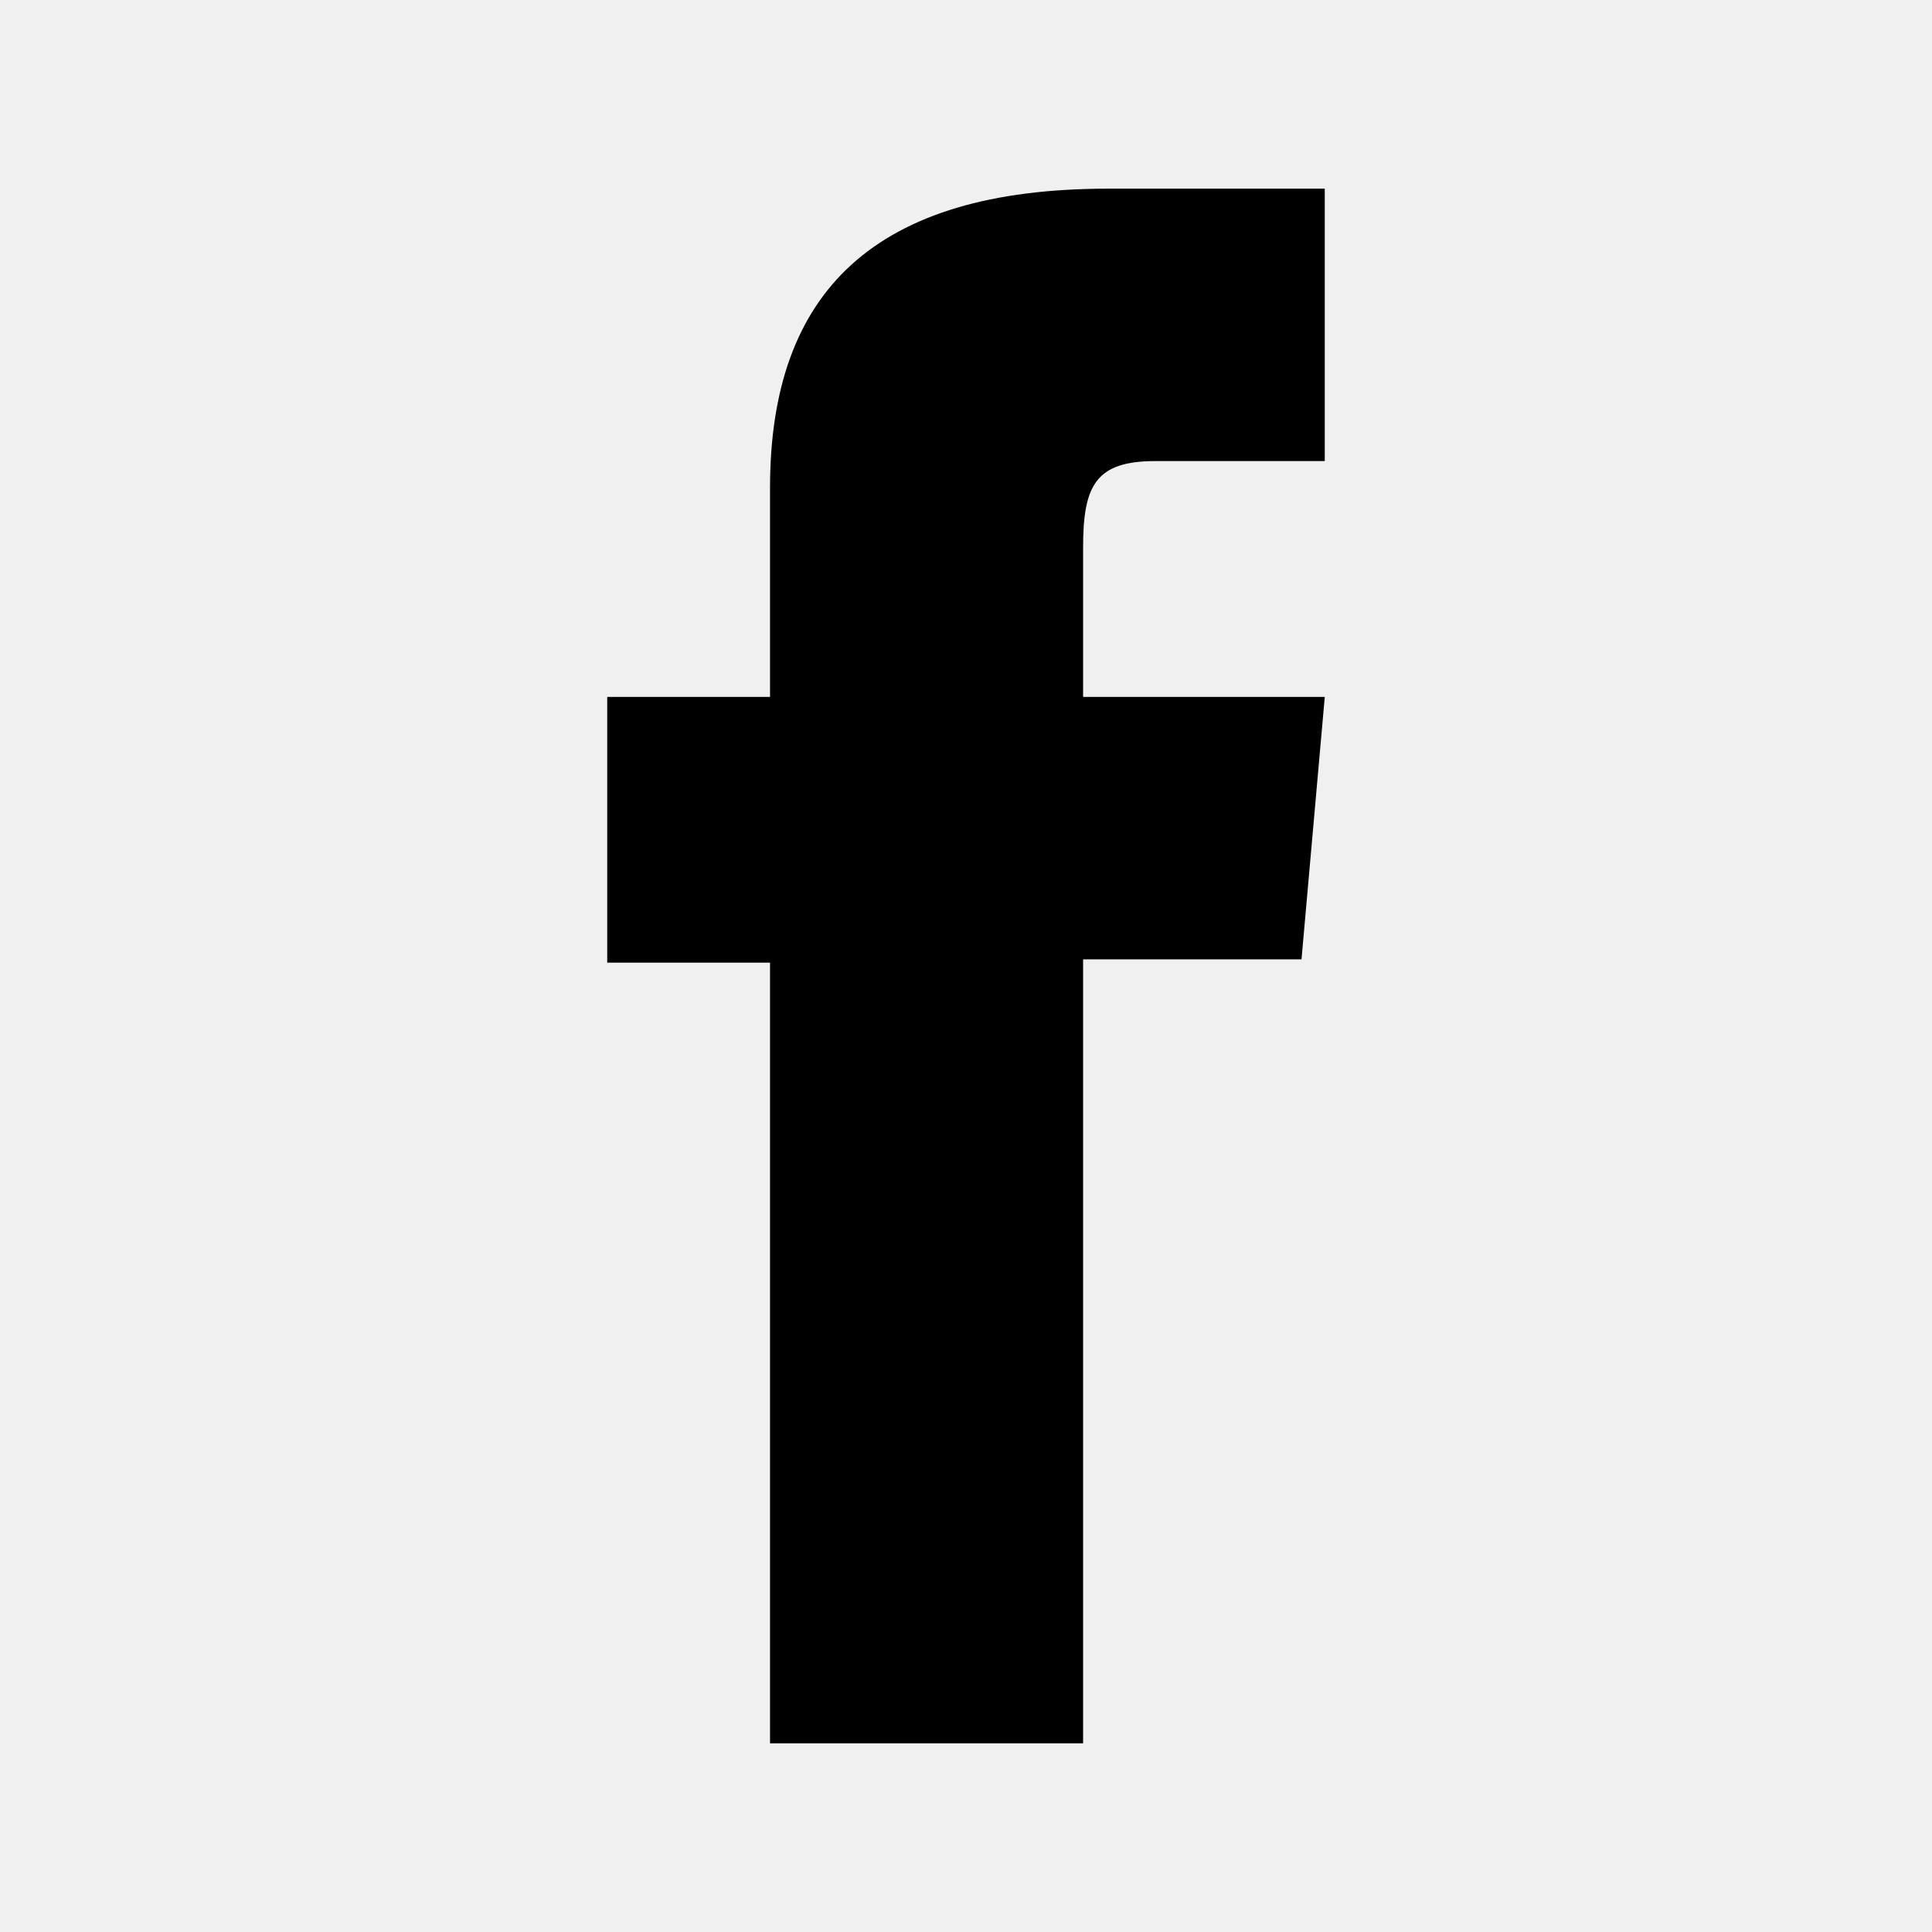
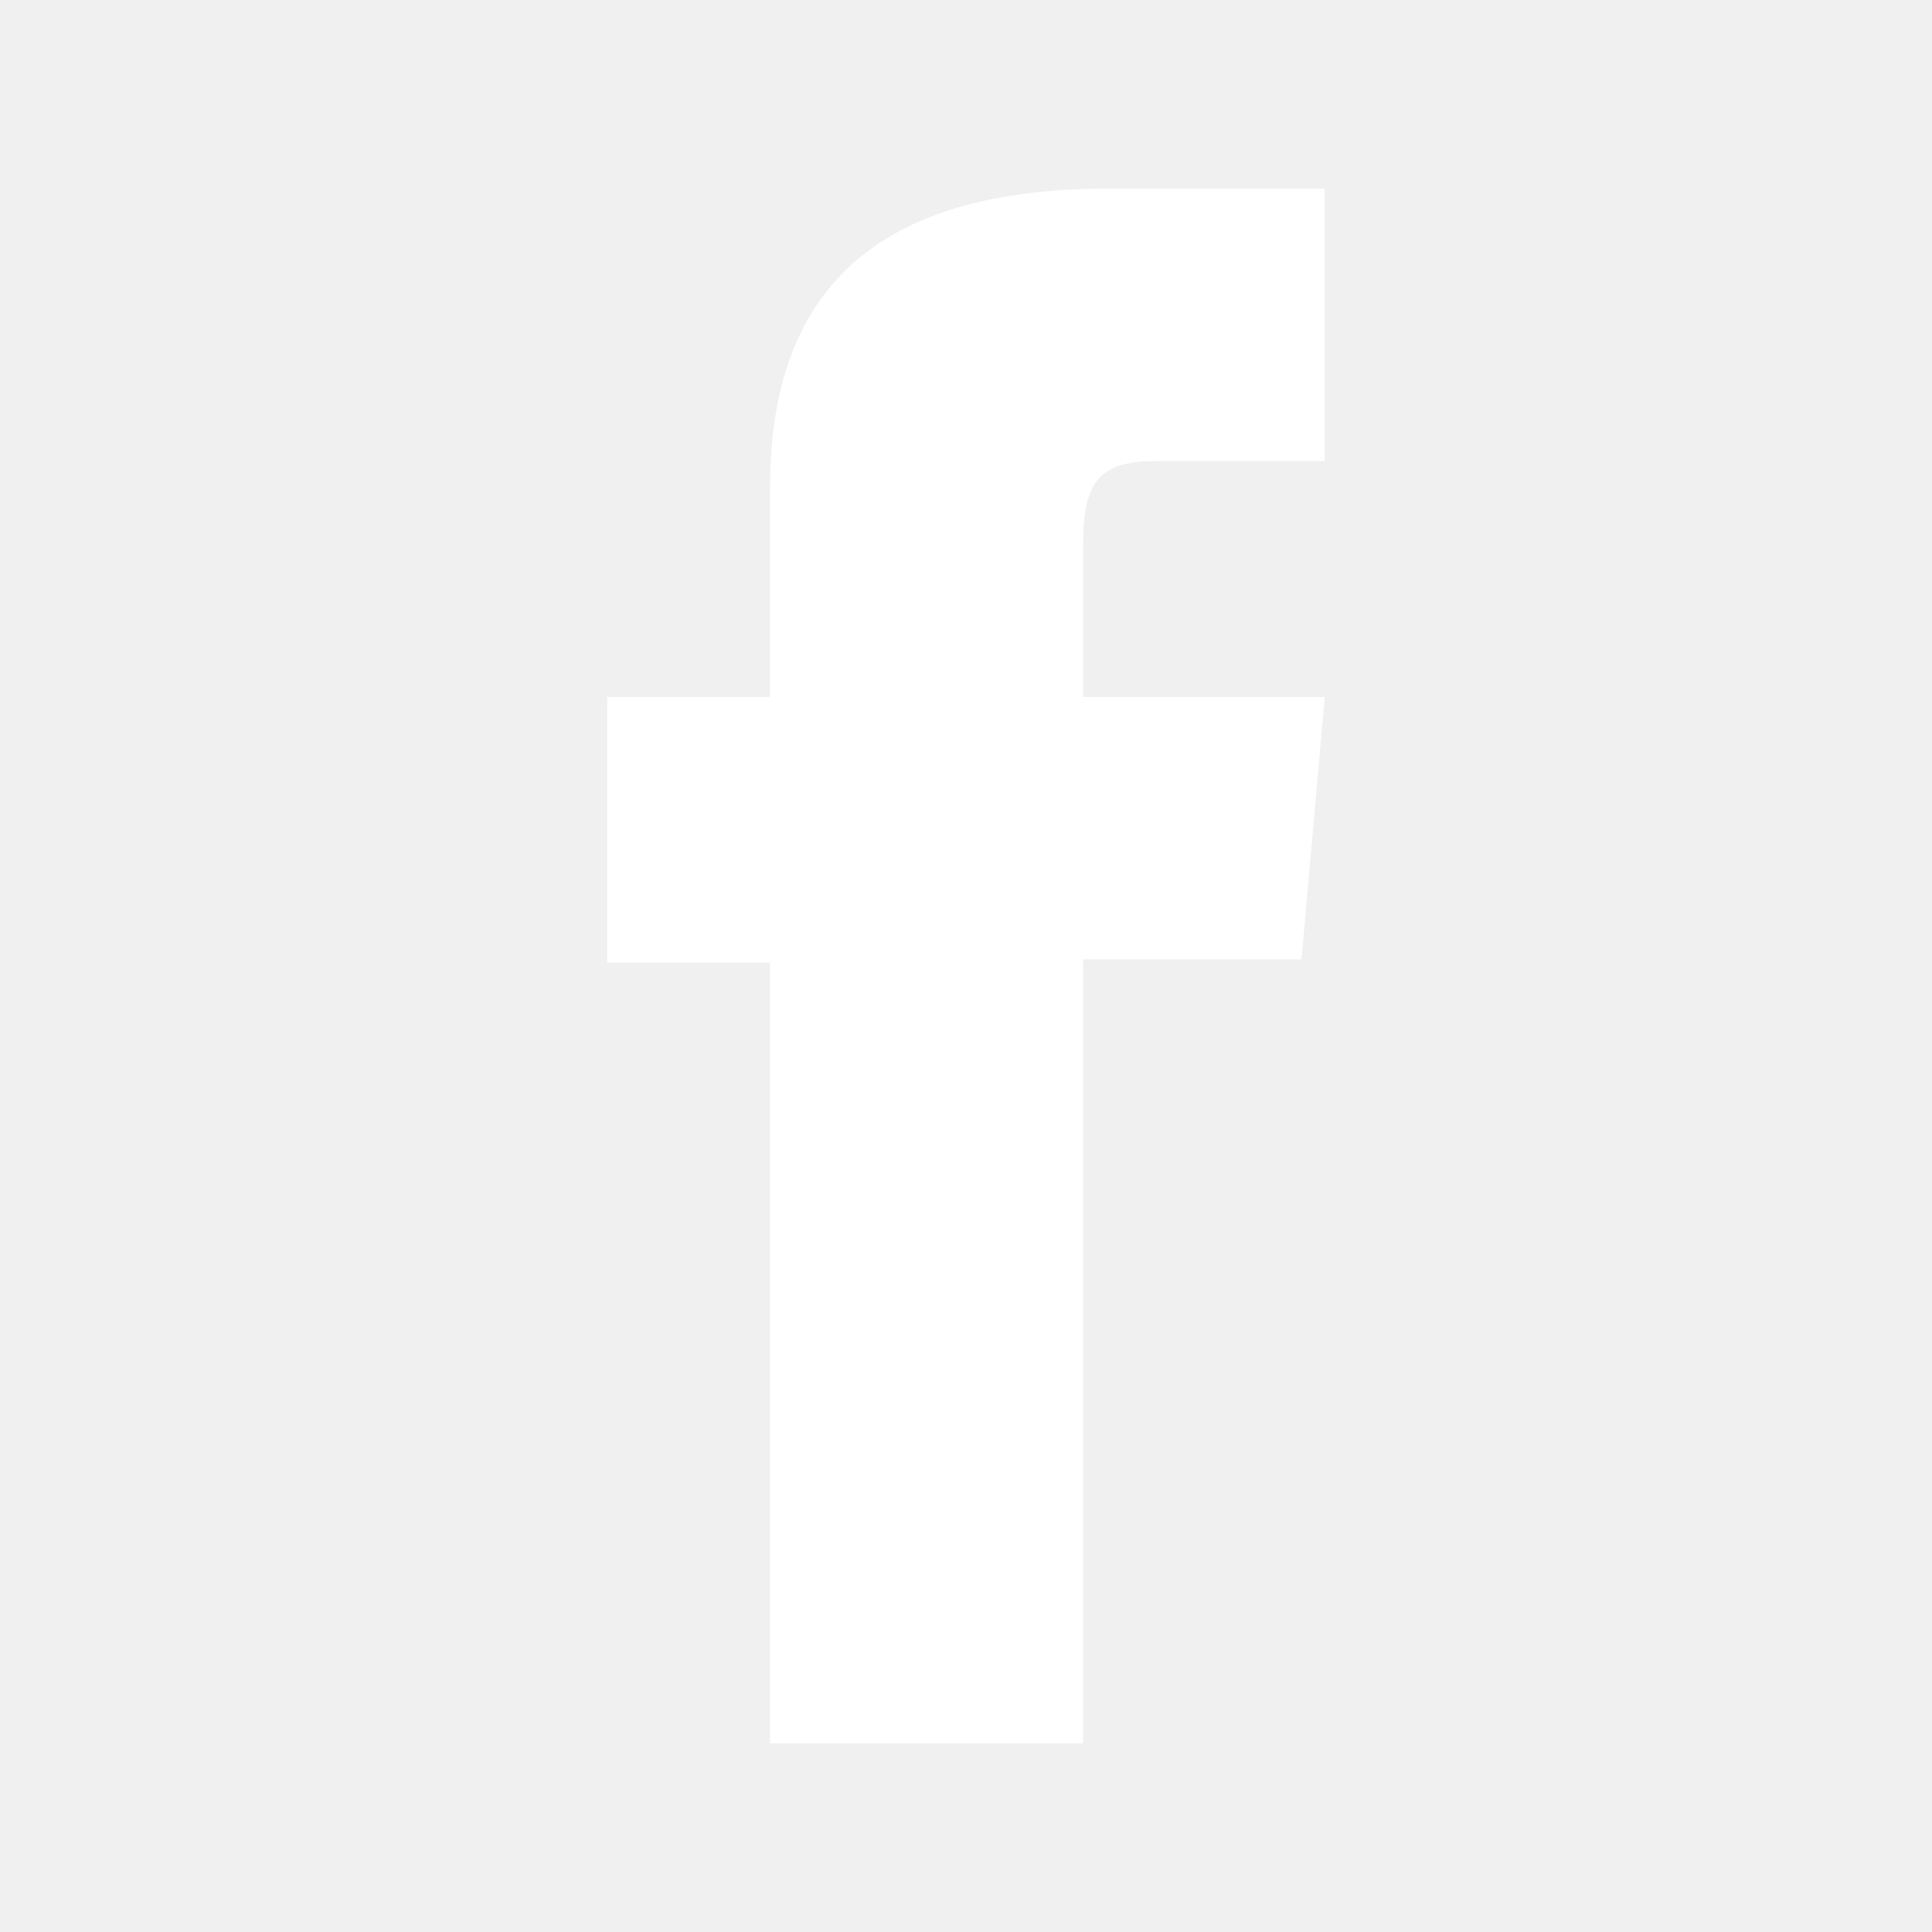
- <svg xmlns="http://www.w3.org/2000/svg" version="1.1" x="0px" y="0px" width="512px" height="512px" viewBox="0 0 512 512" enable-background="new 0 0 512 512" xml:space="preserve">
-   <path id="facebook-icon" d="M204.067,184.692h-43.144v70.426h43.144V462h82.965V254.238h57.882l6.162-69.546h-64.044   c0,0,0-25.97,0-39.615c0-16.398,3.302-22.89,19.147-22.89c12.766,0,44.896,0,44.896,0V50c0,0-47.326,0-57.441,0   c-61.734,0-89.567,27.179-89.567,79.231C204.067,174.566,204.067,184.692,204.067,184.692z" />
+ <svg xmlns="http://www.w3.org/2000/svg" version="1.1" id="Layer_1" x="0px" y="0px" width="512px" height="512px" viewBox="0 0 512 512" enable-background="new 0 0 512 512" xml:space="preserve">
+   <path id="facebook-icon" fill="#FFFFFF" d="M204.067,184.692h-43.144v70.426h43.144V462h82.965V254.238h57.882l6.162-69.546h-64.045  c0,0,0-25.97,0-39.615c0-16.398,3.303-22.89,19.147-22.89c12.767,0,44.896,0,44.896,0V50c0,0-47.326,0-57.441,0  c-61.734,0-89.567,27.179-89.567,79.231C204.067,174.566,204.067,184.692,204.067,184.692z" />
</svg>
